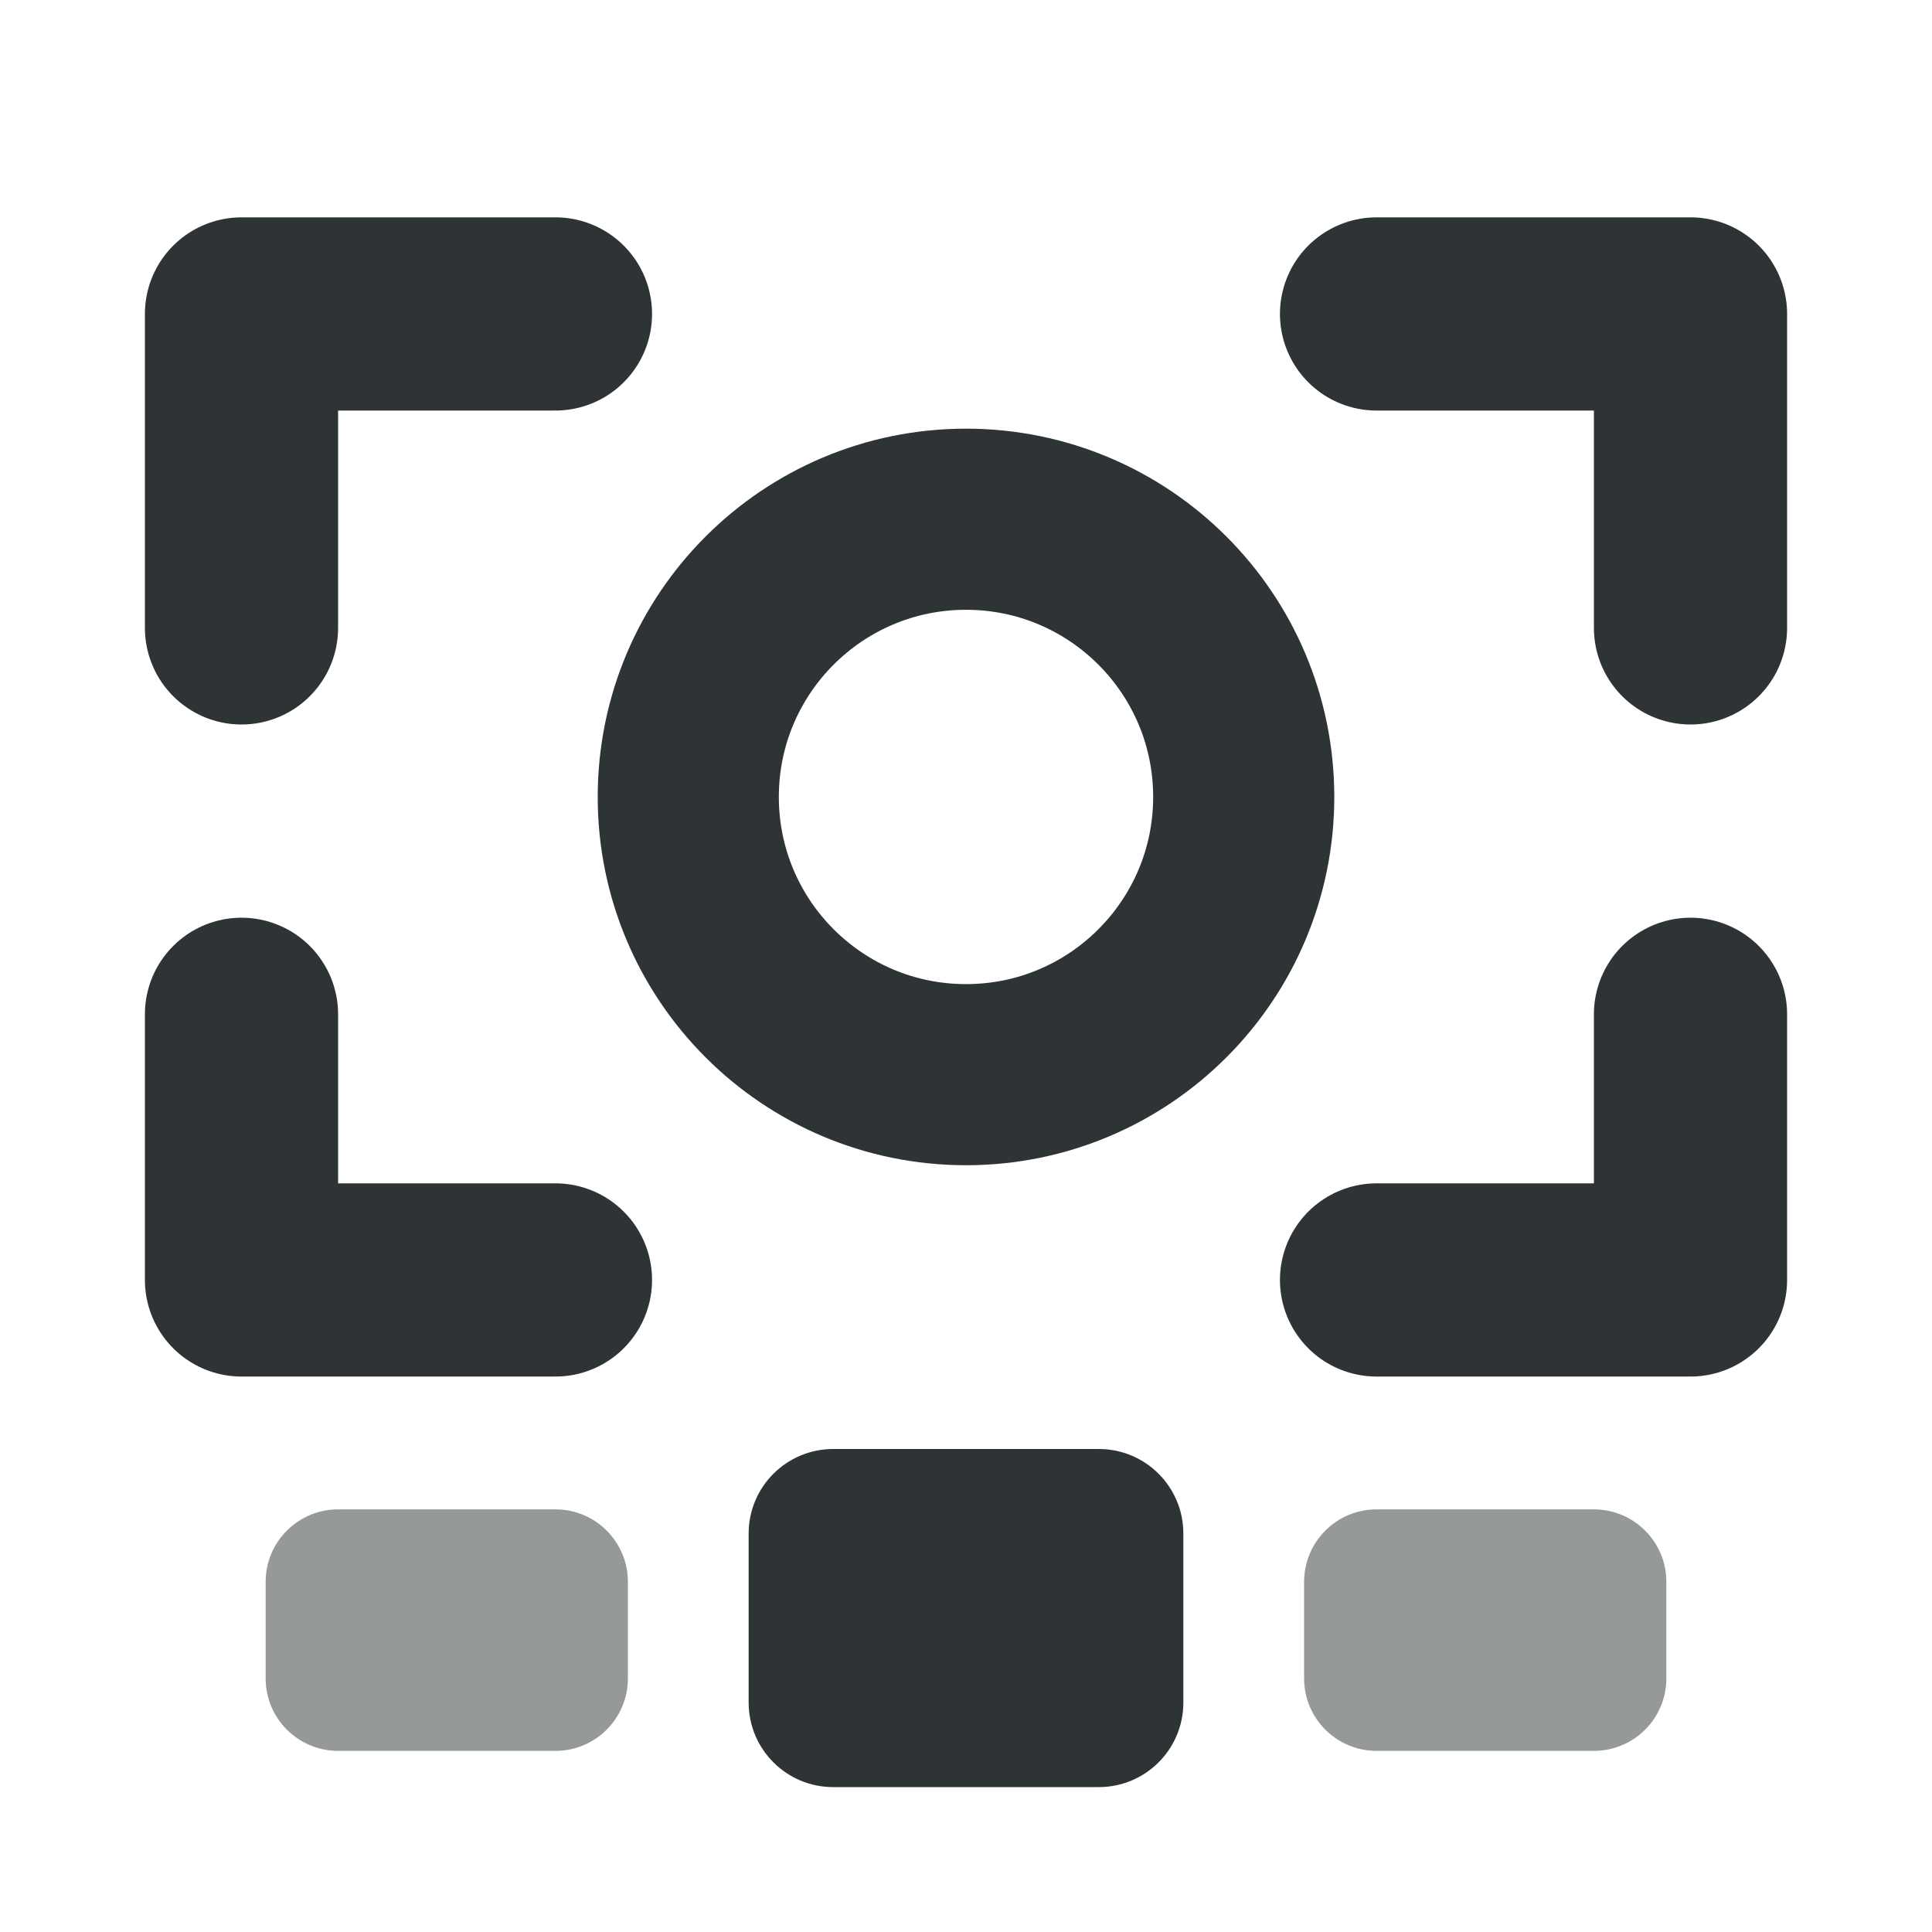
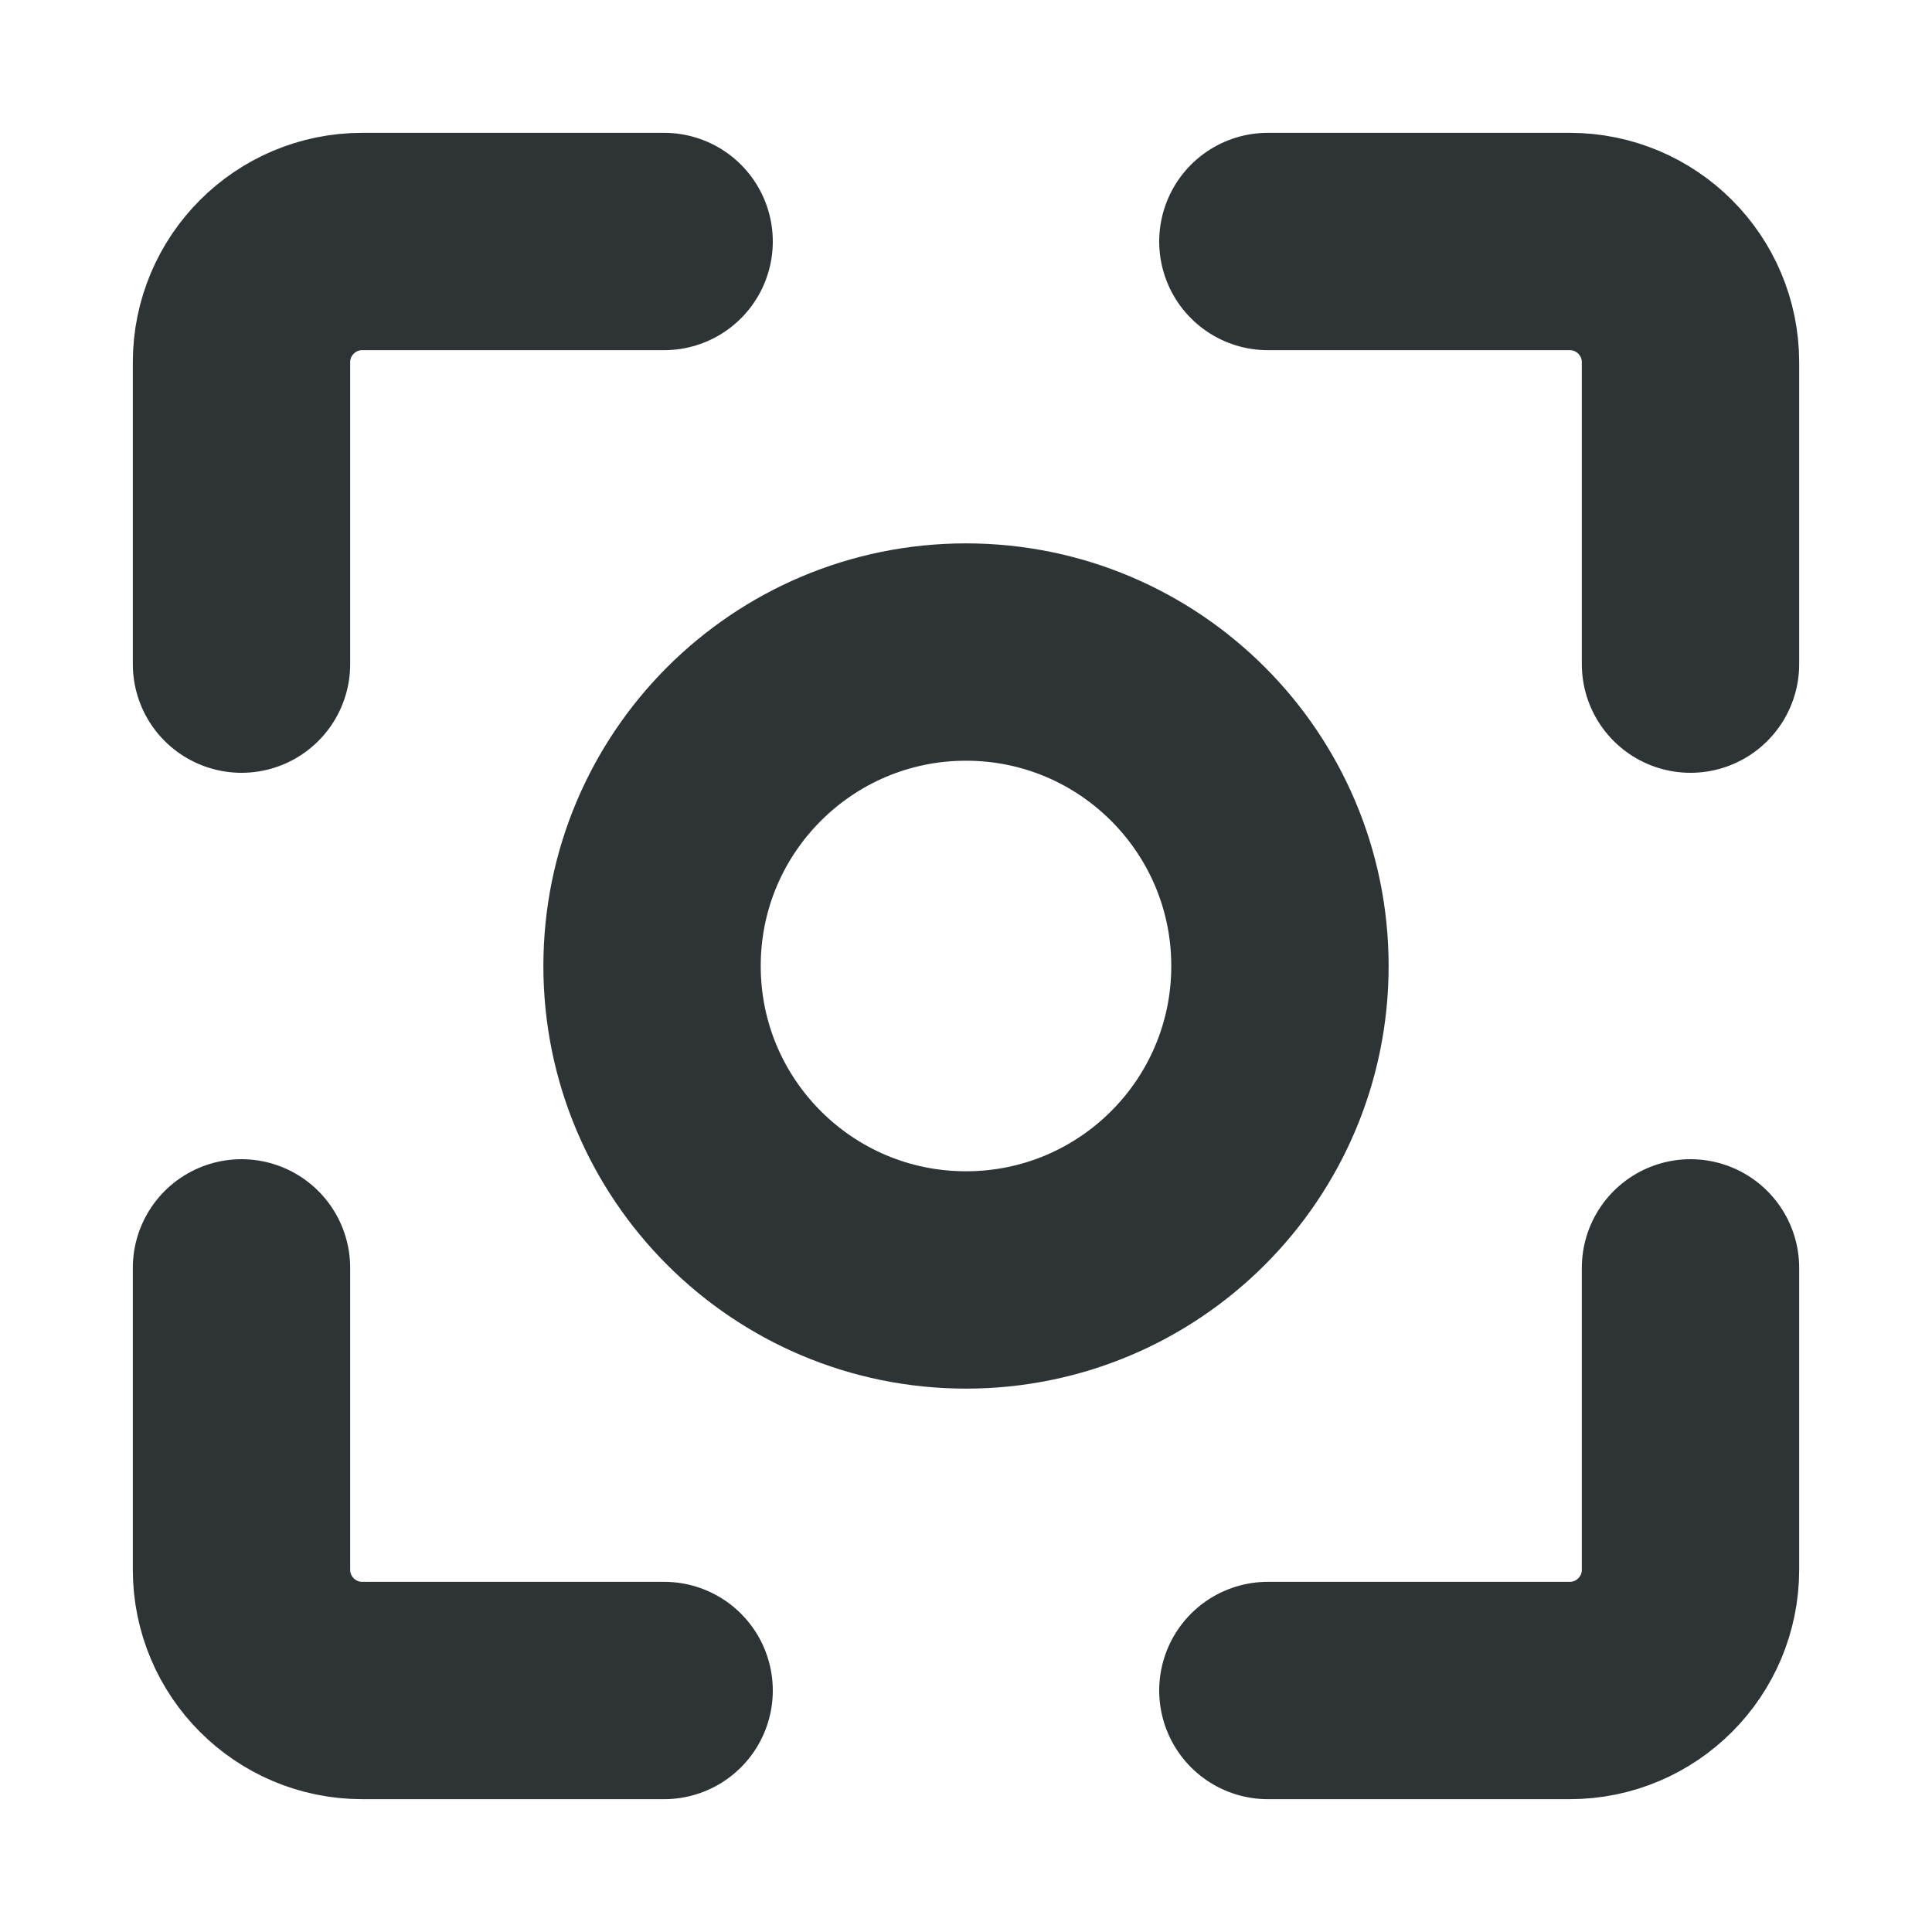
<svg xmlns="http://www.w3.org/2000/svg" viewBox="0 0 16 16">
-   <path fill="none" stroke="#2e3436" stroke-width="1.6" stroke-linecap="round" stroke-linejoin="round" d="M2 5.2V2.6H4.6M11.4 2.6H14V5.2M2 8.4V10.6H4.6M11.4 10.6H14V8.4" />
-   <circle cx="8" cy="6.6" r="2.3" fill="none" stroke="#2e3436" stroke-width="1.5" />
-   <rect x="2.2" y="12.5" width="3" height="2" rx="0.6" fill="#2e3436" opacity="0.5" />
-   <rect x="6.2" y="12" width="3.6" height="2.8" rx="0.7" fill="#2e3436" />
-   <rect x="10.8" y="12.5" width="3" height="2" rx="0.6" fill="#2e3436" opacity="0.5" />
+   <g fill="none" stroke="#2e3436" stroke-width="1.8" stroke-linecap="round" stroke-linejoin="round">
+     <path d="M2 5.5V3a1 1 0 0 1 1-1h2.5" />
+     <path d="M10.5 2H13a1 1 0 0 1 1 1v2.5" />
+     <path d="M2 10.5V13a1 1 0 0 0 1 1h2.5" />
+     <path d="M10.5 14H13a1 1 0 0 0 1-1v-2.5" />
+     <circle cx="8" cy="8" r="2.6" />
+   </g>
</svg>
